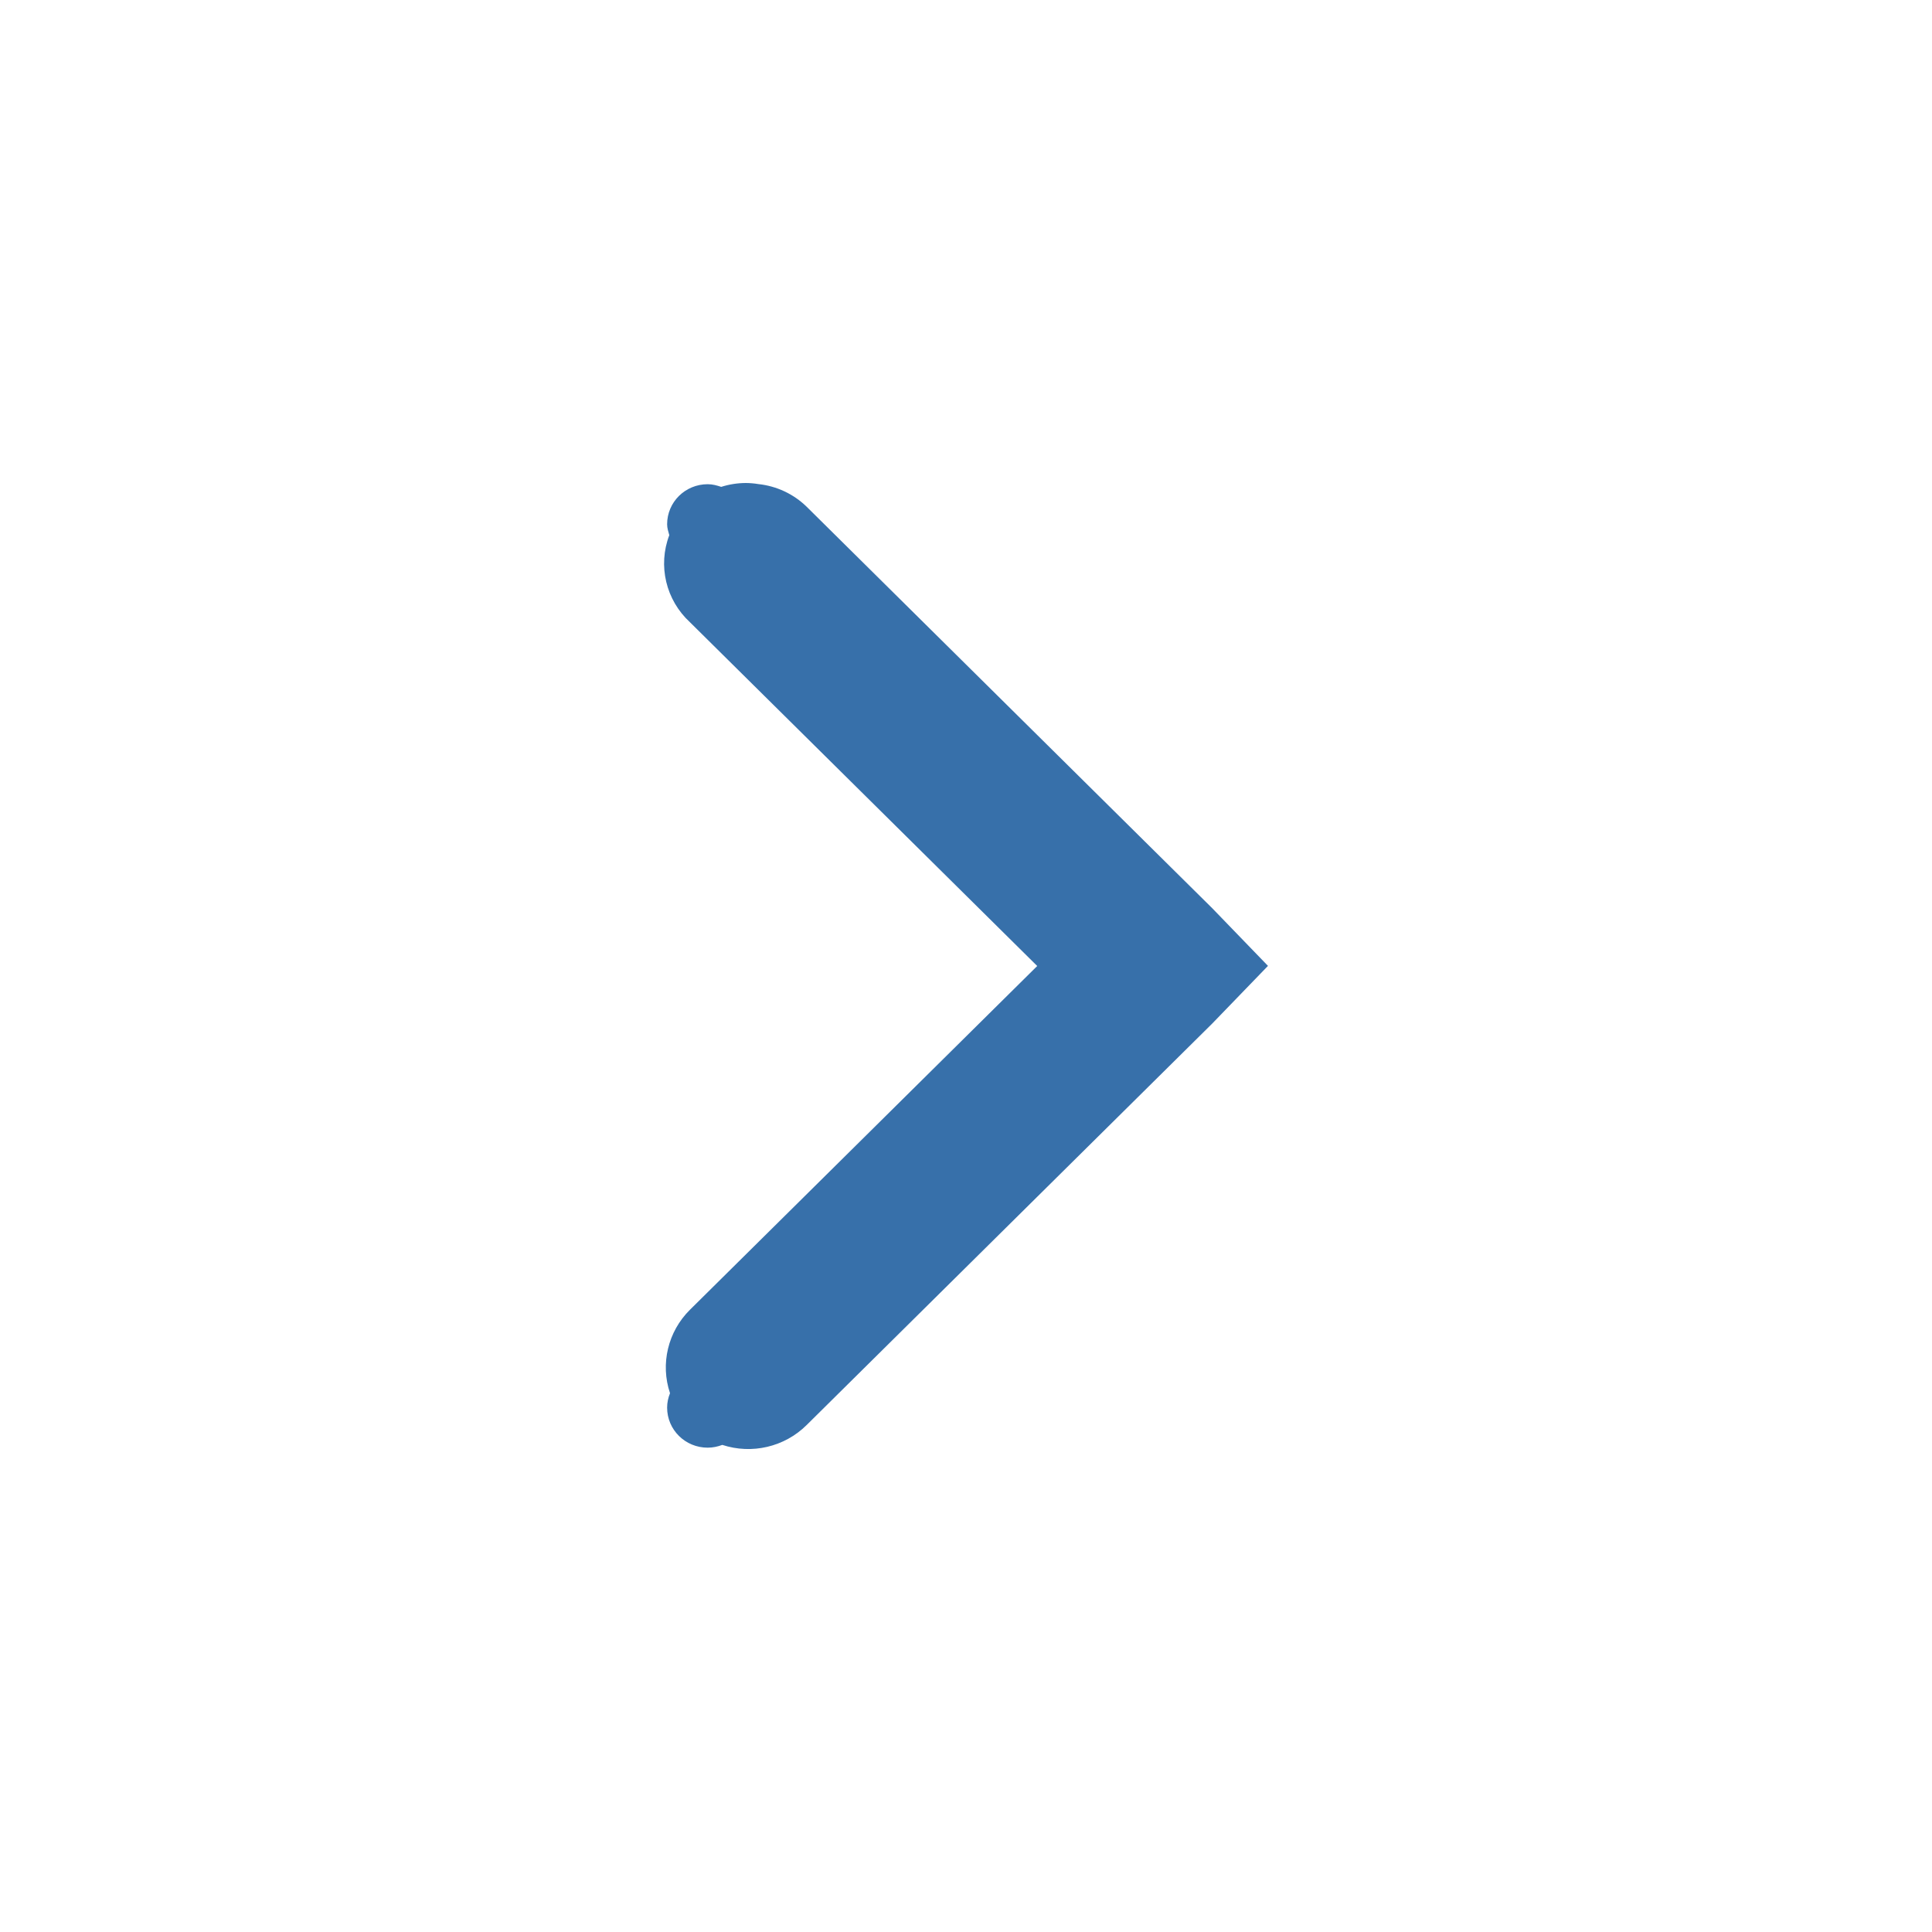
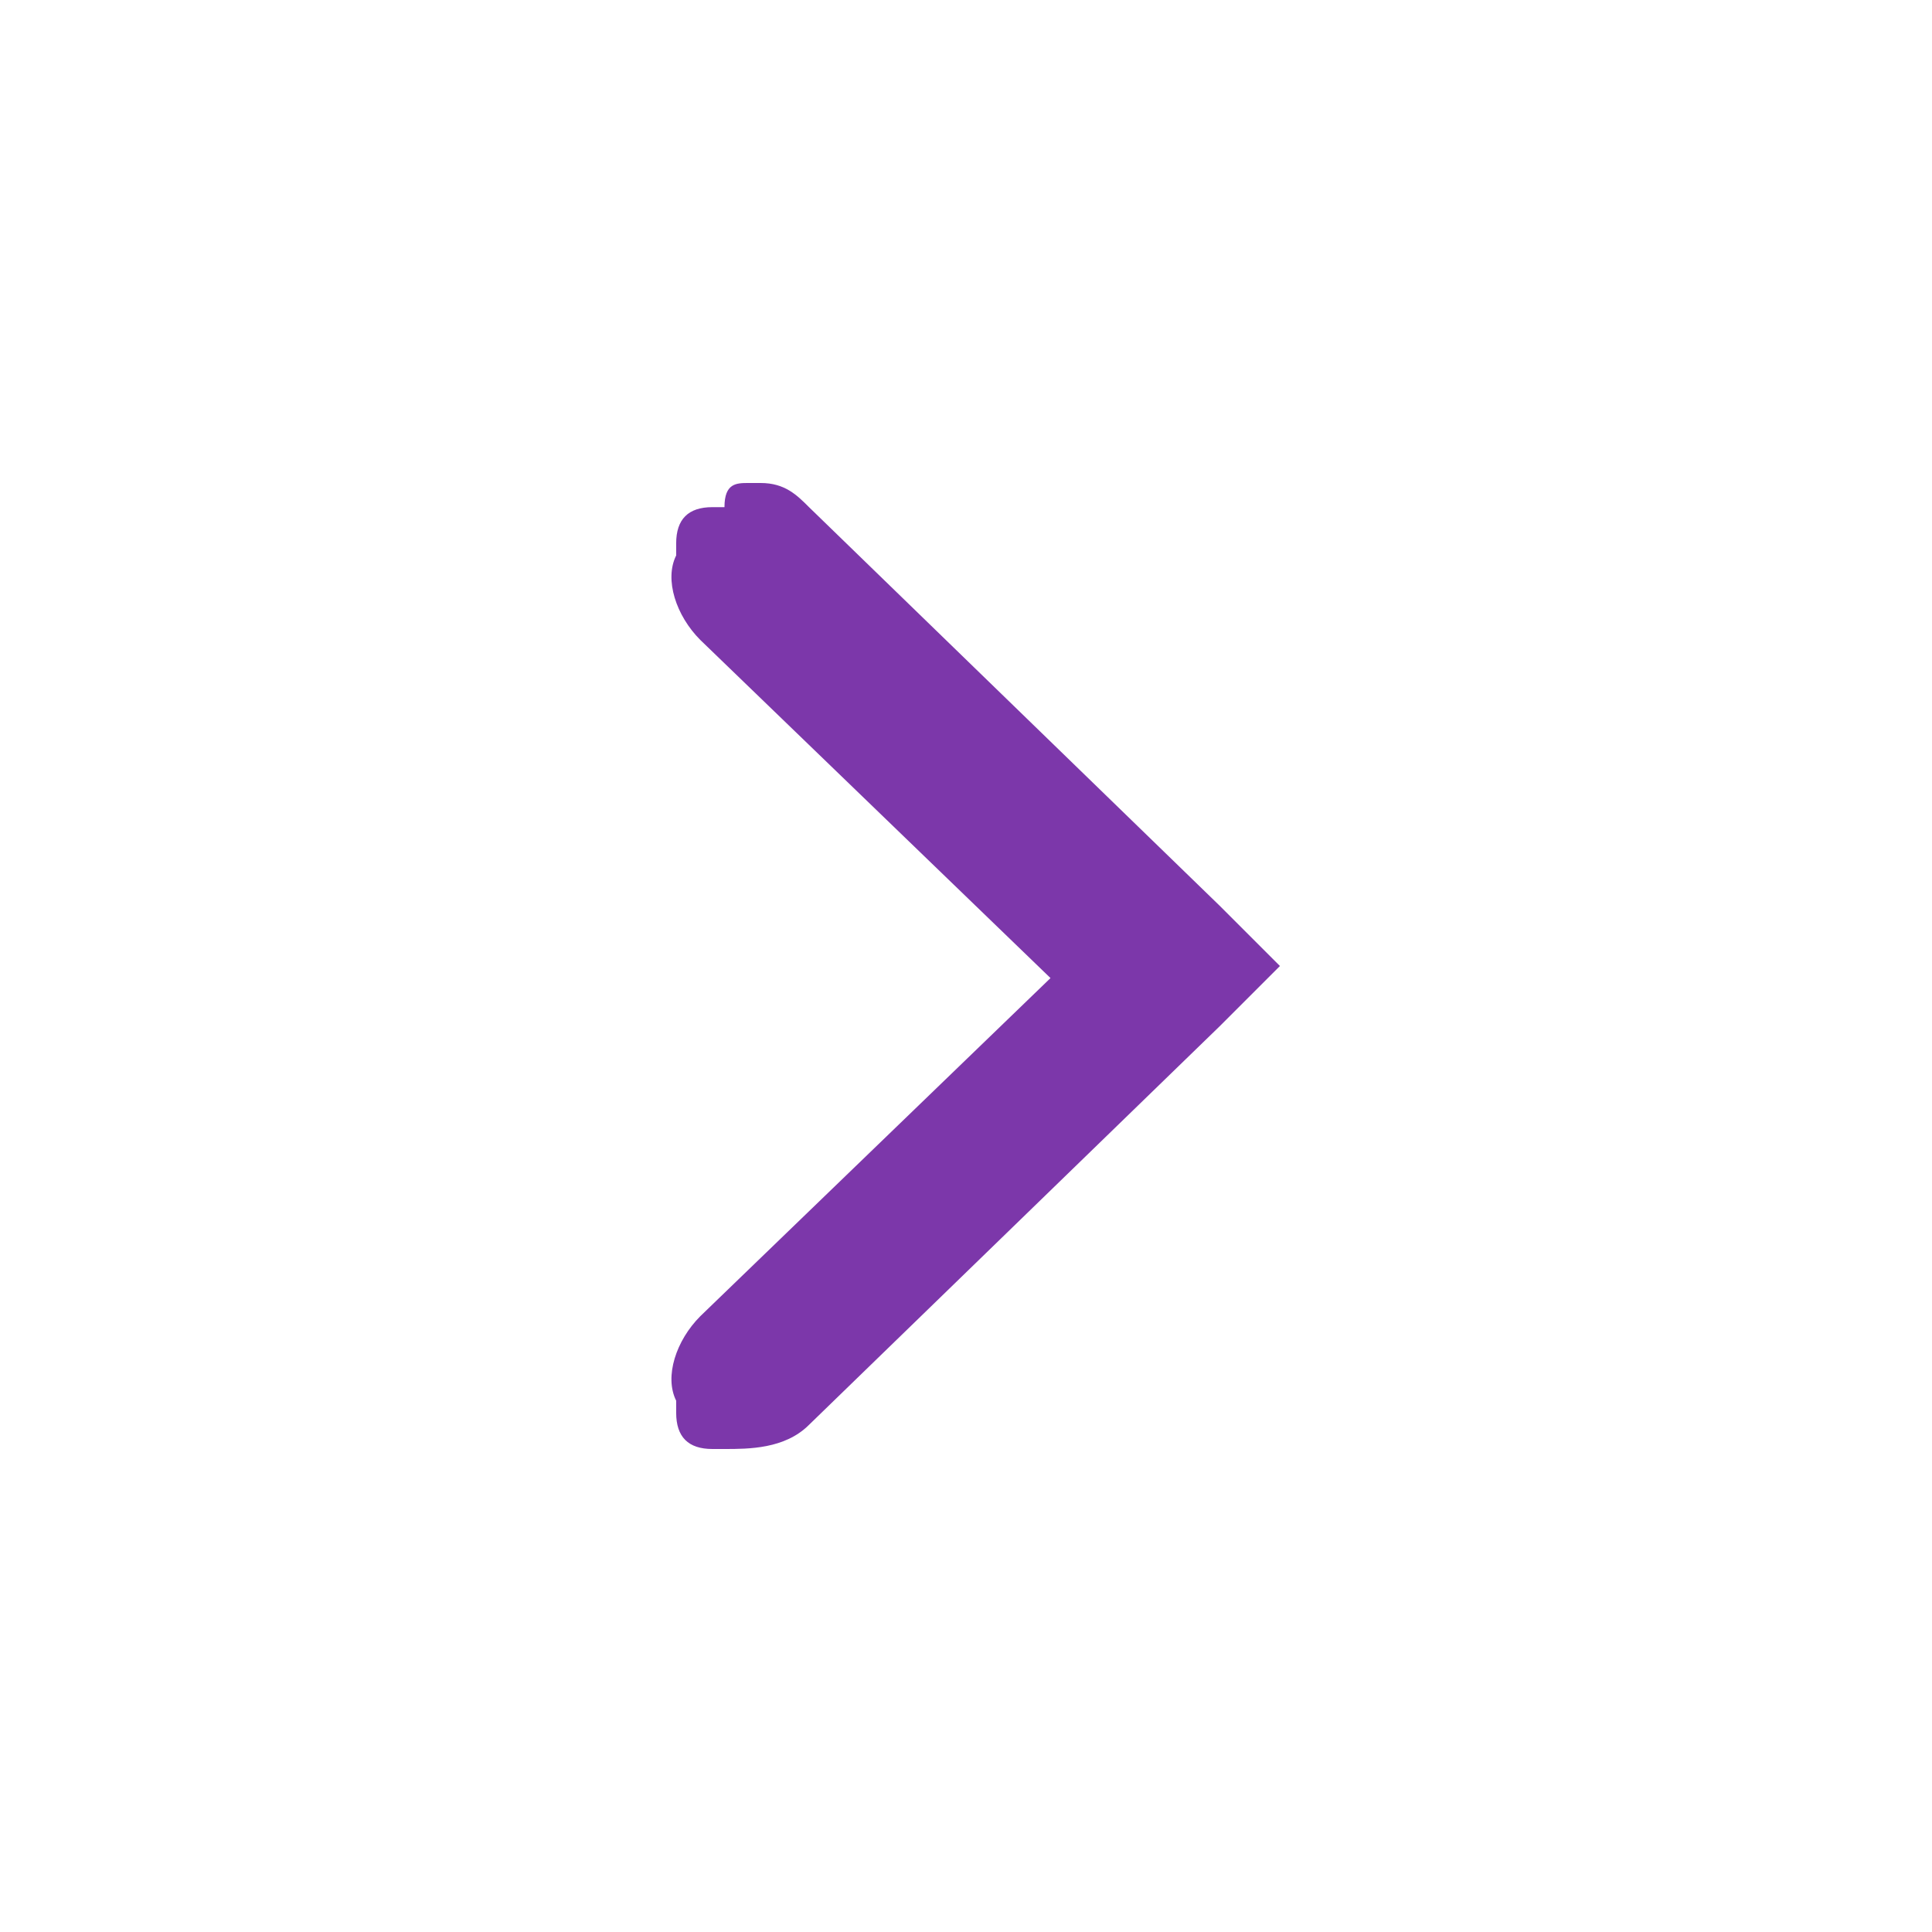
- <svg xmlns="http://www.w3.org/2000/svg" height="16" id="svg7384" version="1.1" width="16">
-   <defs id="defs7386" />
-   <g id="layer9" style="display:inline" transform="translate(-100.0002,-747)" />
-   <g id="layer10" transform="translate(-100.0002,-747)" />
-   <g id="layer11" transform="translate(-100.0002,-747)" />
-   <g id="layer13" transform="translate(-100.0002,-747)" />
-   <g id="layer14" transform="translate(-100.0002,-747)" />
-   <g id="layer15" style="display:inline" transform="translate(-100.0002,-747)" />
-   <g id="g71291" style="display:inline" transform="translate(-100.0002,-747)" />
-   <g id="g4953" style="display:inline" transform="translate(-100.0002,-747)" />
-   <g id="layer12" style="display:inline" transform="translate(-100.0002,-747)">
-     <path style="color:#000000;font-style:normal;font-variant:normal;font-weight:normal;font-stretch:normal;font-size:medium;line-height:normal;font-family:Sans;-inkscape-font-specification:Sans;text-indent:0;text-align:start;text-decoration:none;text-decoration-line:none;letter-spacing:normal;word-spacing:normal;text-transform:none;direction:ltr;block-progression:tb;writing-mode:lr-tb;baseline-shift:baseline;text-anchor:start;display:inline;overflow:visible;visibility:visible;fill:#3770aa;fill-opacity:1;stroke:none;stroke-width:2;marker:none;enable-background:accumulate" d="m 106.177,751 a 0.672,0.665 0 0 1 0.104,0.009 0.672,0.665 0 0 1 0.399,0.187 l 3.359,3.325 0.462,0.478 -0.462,0.478 -3.359,3.325 a 0.683,0.676 0 0 1 -0.698,0.164 c -0.037,0.014 -0.078,0.023 -0.121,0.023 -0.186,0 -0.336,-0.148 -0.336,-0.332 0,-0.042 0.009,-0.082 0.024,-0.119 a 0.683,0.676 0 0 1 0.165,-0.691 l 2.876,-2.847 -2.876,-2.847 a 0.672,0.665 0 0 1 -0.171,-0.721 c -0.008,-0.029 -0.018,-0.058 -0.018,-0.09 0,-0.184 0.15,-0.332 0.336,-0.332 0.04,0 0.076,0.01 0.112,0.022 A 0.672,0.665 0 0 1 106.177,751 Z" id="path6040" />
+ <svg xmlns="http://www.w3.org/2000/svg" version="1.1" id="svg7384" x="0px" y="0px" viewBox="0 0 16 16" style="enable-background:new 0 0 16 16;" xml:space="preserve">
+   <style type="text/css">
+ 	.st0{fill:#7C37AA;}
+ </style>
+   <g id="layer9" transform="translate(-100.0002,-747)">
+ </g>
+   <g id="layer10" transform="translate(-100.0002,-747)">
+ </g>
+   <g id="layer11" transform="translate(-100.0002,-747)">
+ </g>
+   <g id="layer13" transform="translate(-100.0002,-747)">
+ </g>
+   <g id="layer14" transform="translate(-100.0002,-747)">
+ </g>
+   <g id="layer15" transform="translate(-100.0002,-747)">
+ </g>
+   <g id="g71291" transform="translate(-100.0002,-747)">
+ </g>
+   <g id="g4953" transform="translate(-100.0002,-747)">
+ </g>
+   <g id="layer12" transform="translate(-100.0002,-747)">
+     <path id="path6040" class="st0" d="M106.2,751c0,0,0.1,0,0.1,0c0.2,0,0.3,0.1,0.4,0.2l3.4,3.3   l0.5,0.5l-0.5,0.5l-3.4,3.3c-0.2,0.2-0.5,0.2-0.7,0.2c0,0-0.1,0-0.1,0c-0.2,0-0.3-0.1-0.3-0.3c0,0,0-0.1,0-0.1   c-0.1-0.2,0-0.5,0.2-0.7l2.9-2.8l-2.9-2.8c-0.2-0.2-0.3-0.5-0.2-0.7c0,0,0-0.1,0-0.1c0-0.2,0.1-0.3,0.3-0.3c0,0,0.1,0,0.1,0   C106,751,106.1,751,106.2,751L106.2,751z" />
  </g>
</svg>
